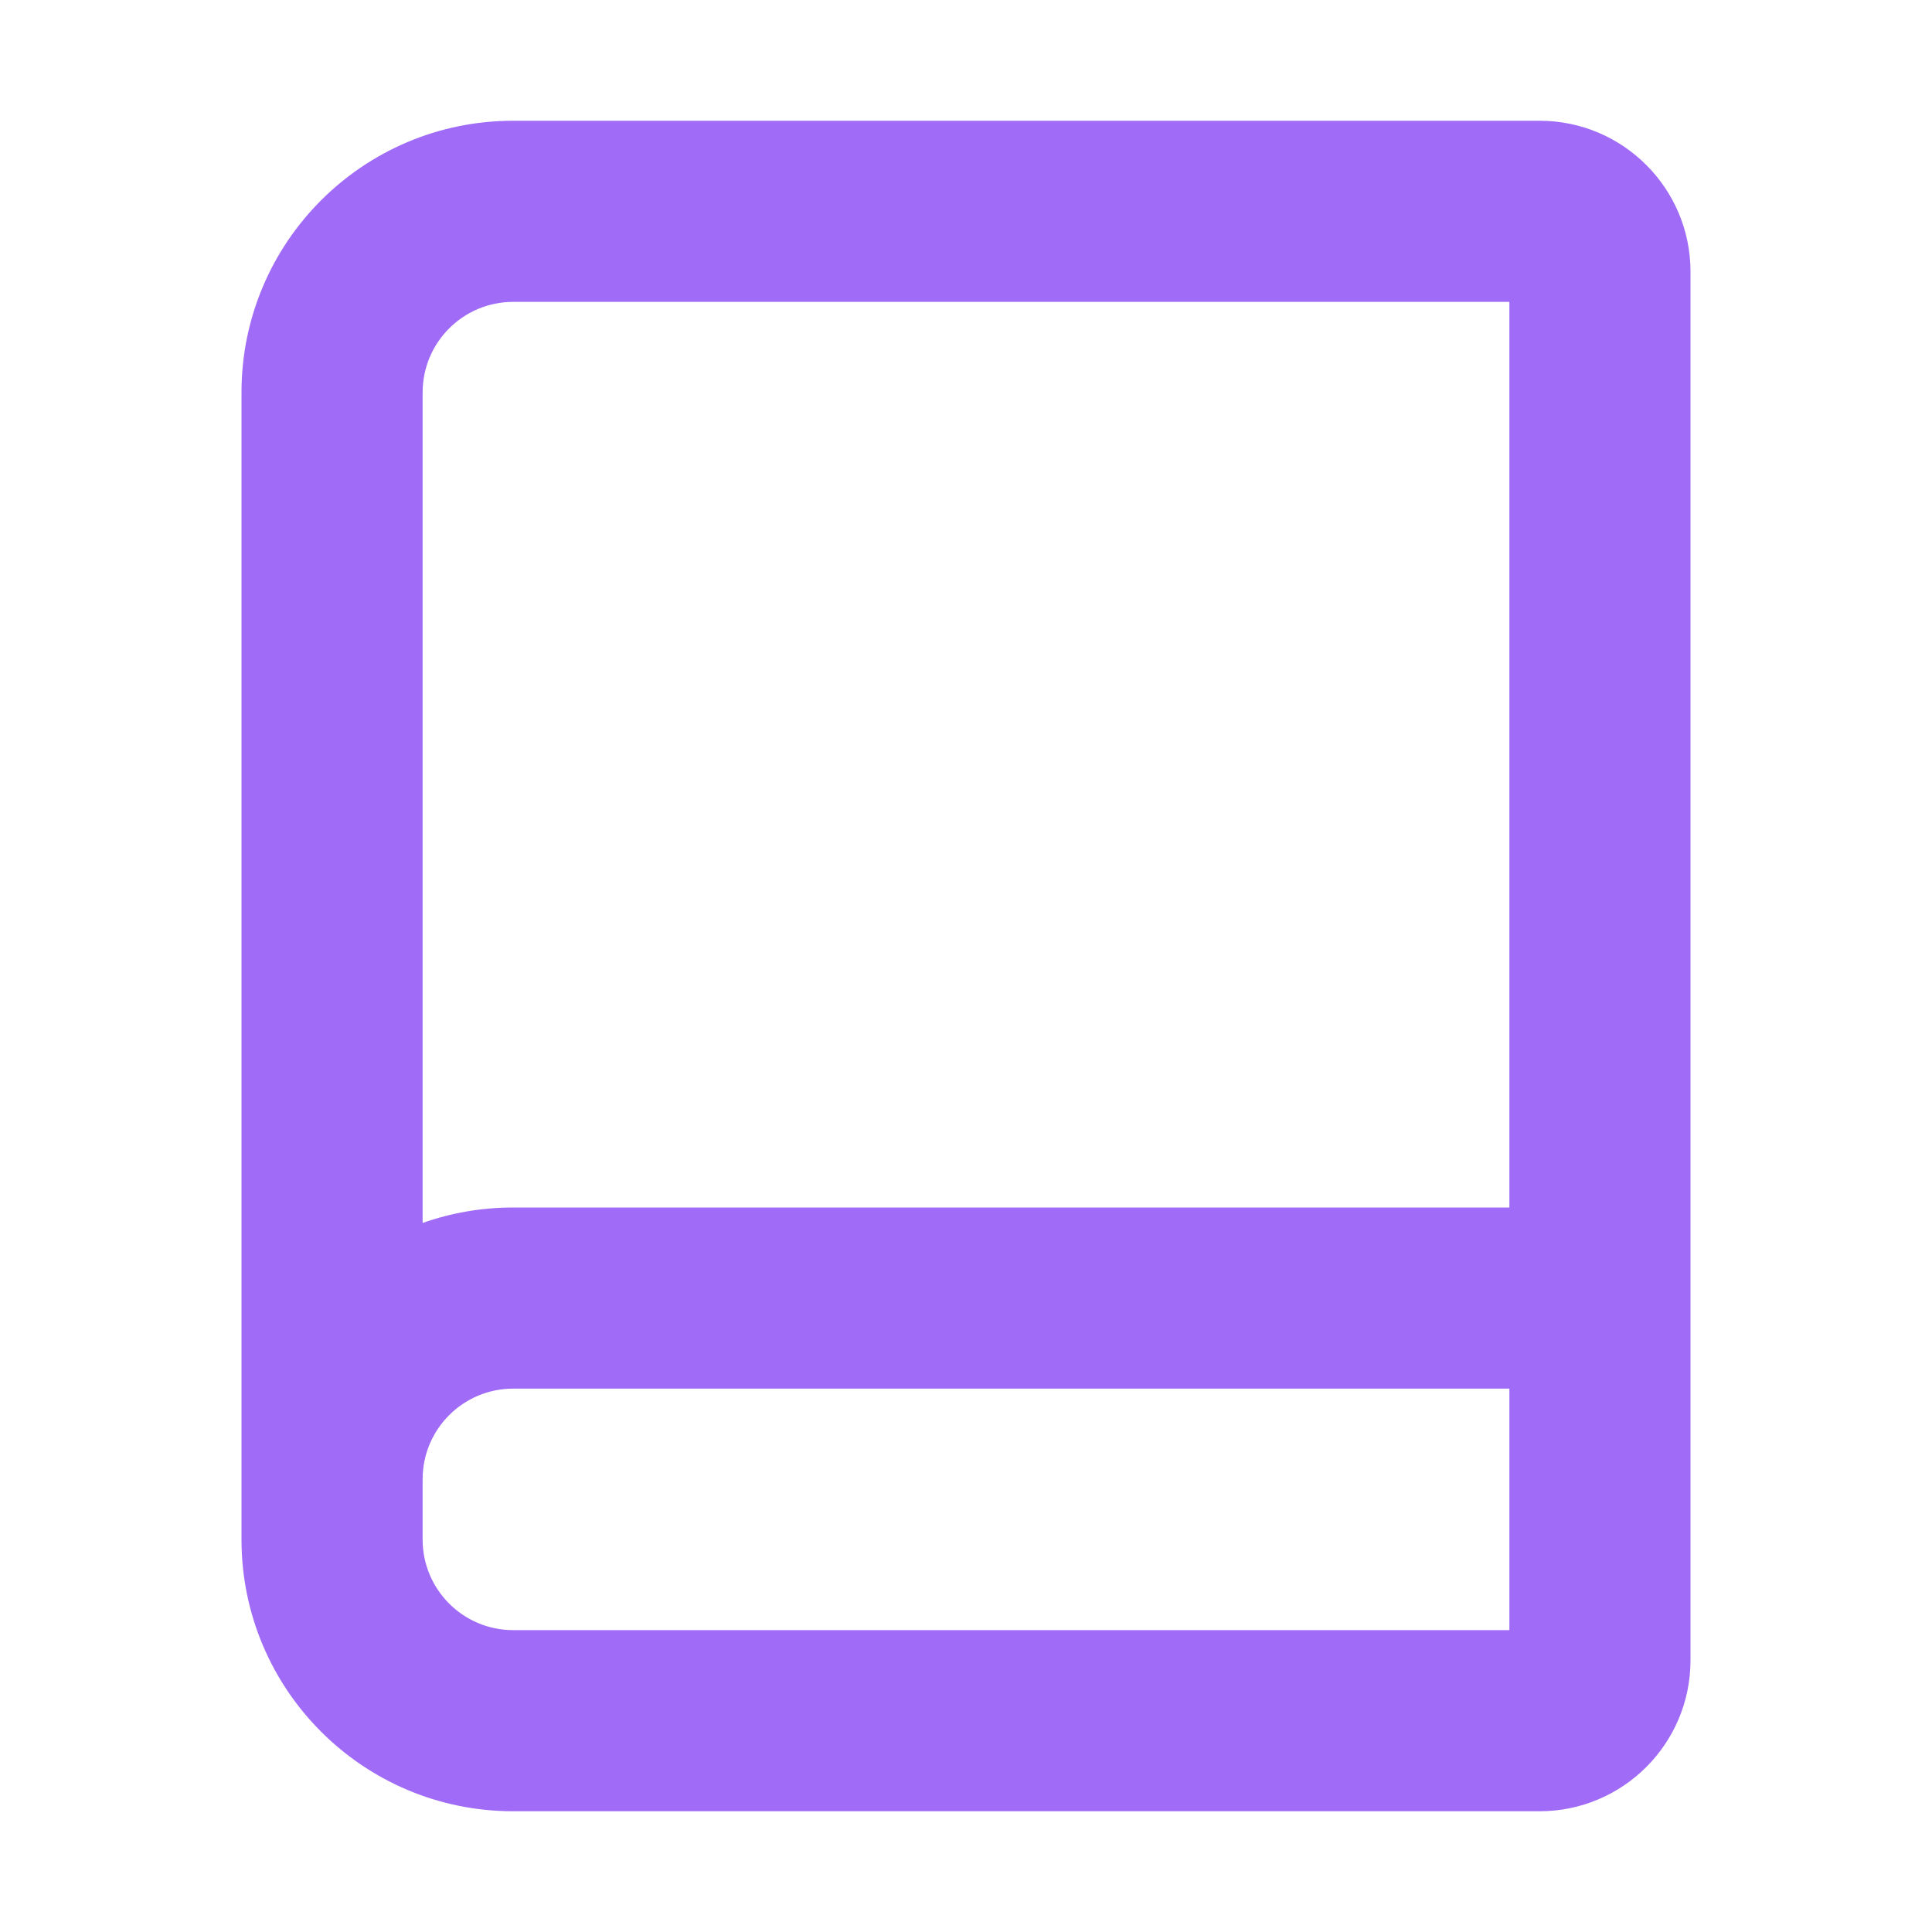
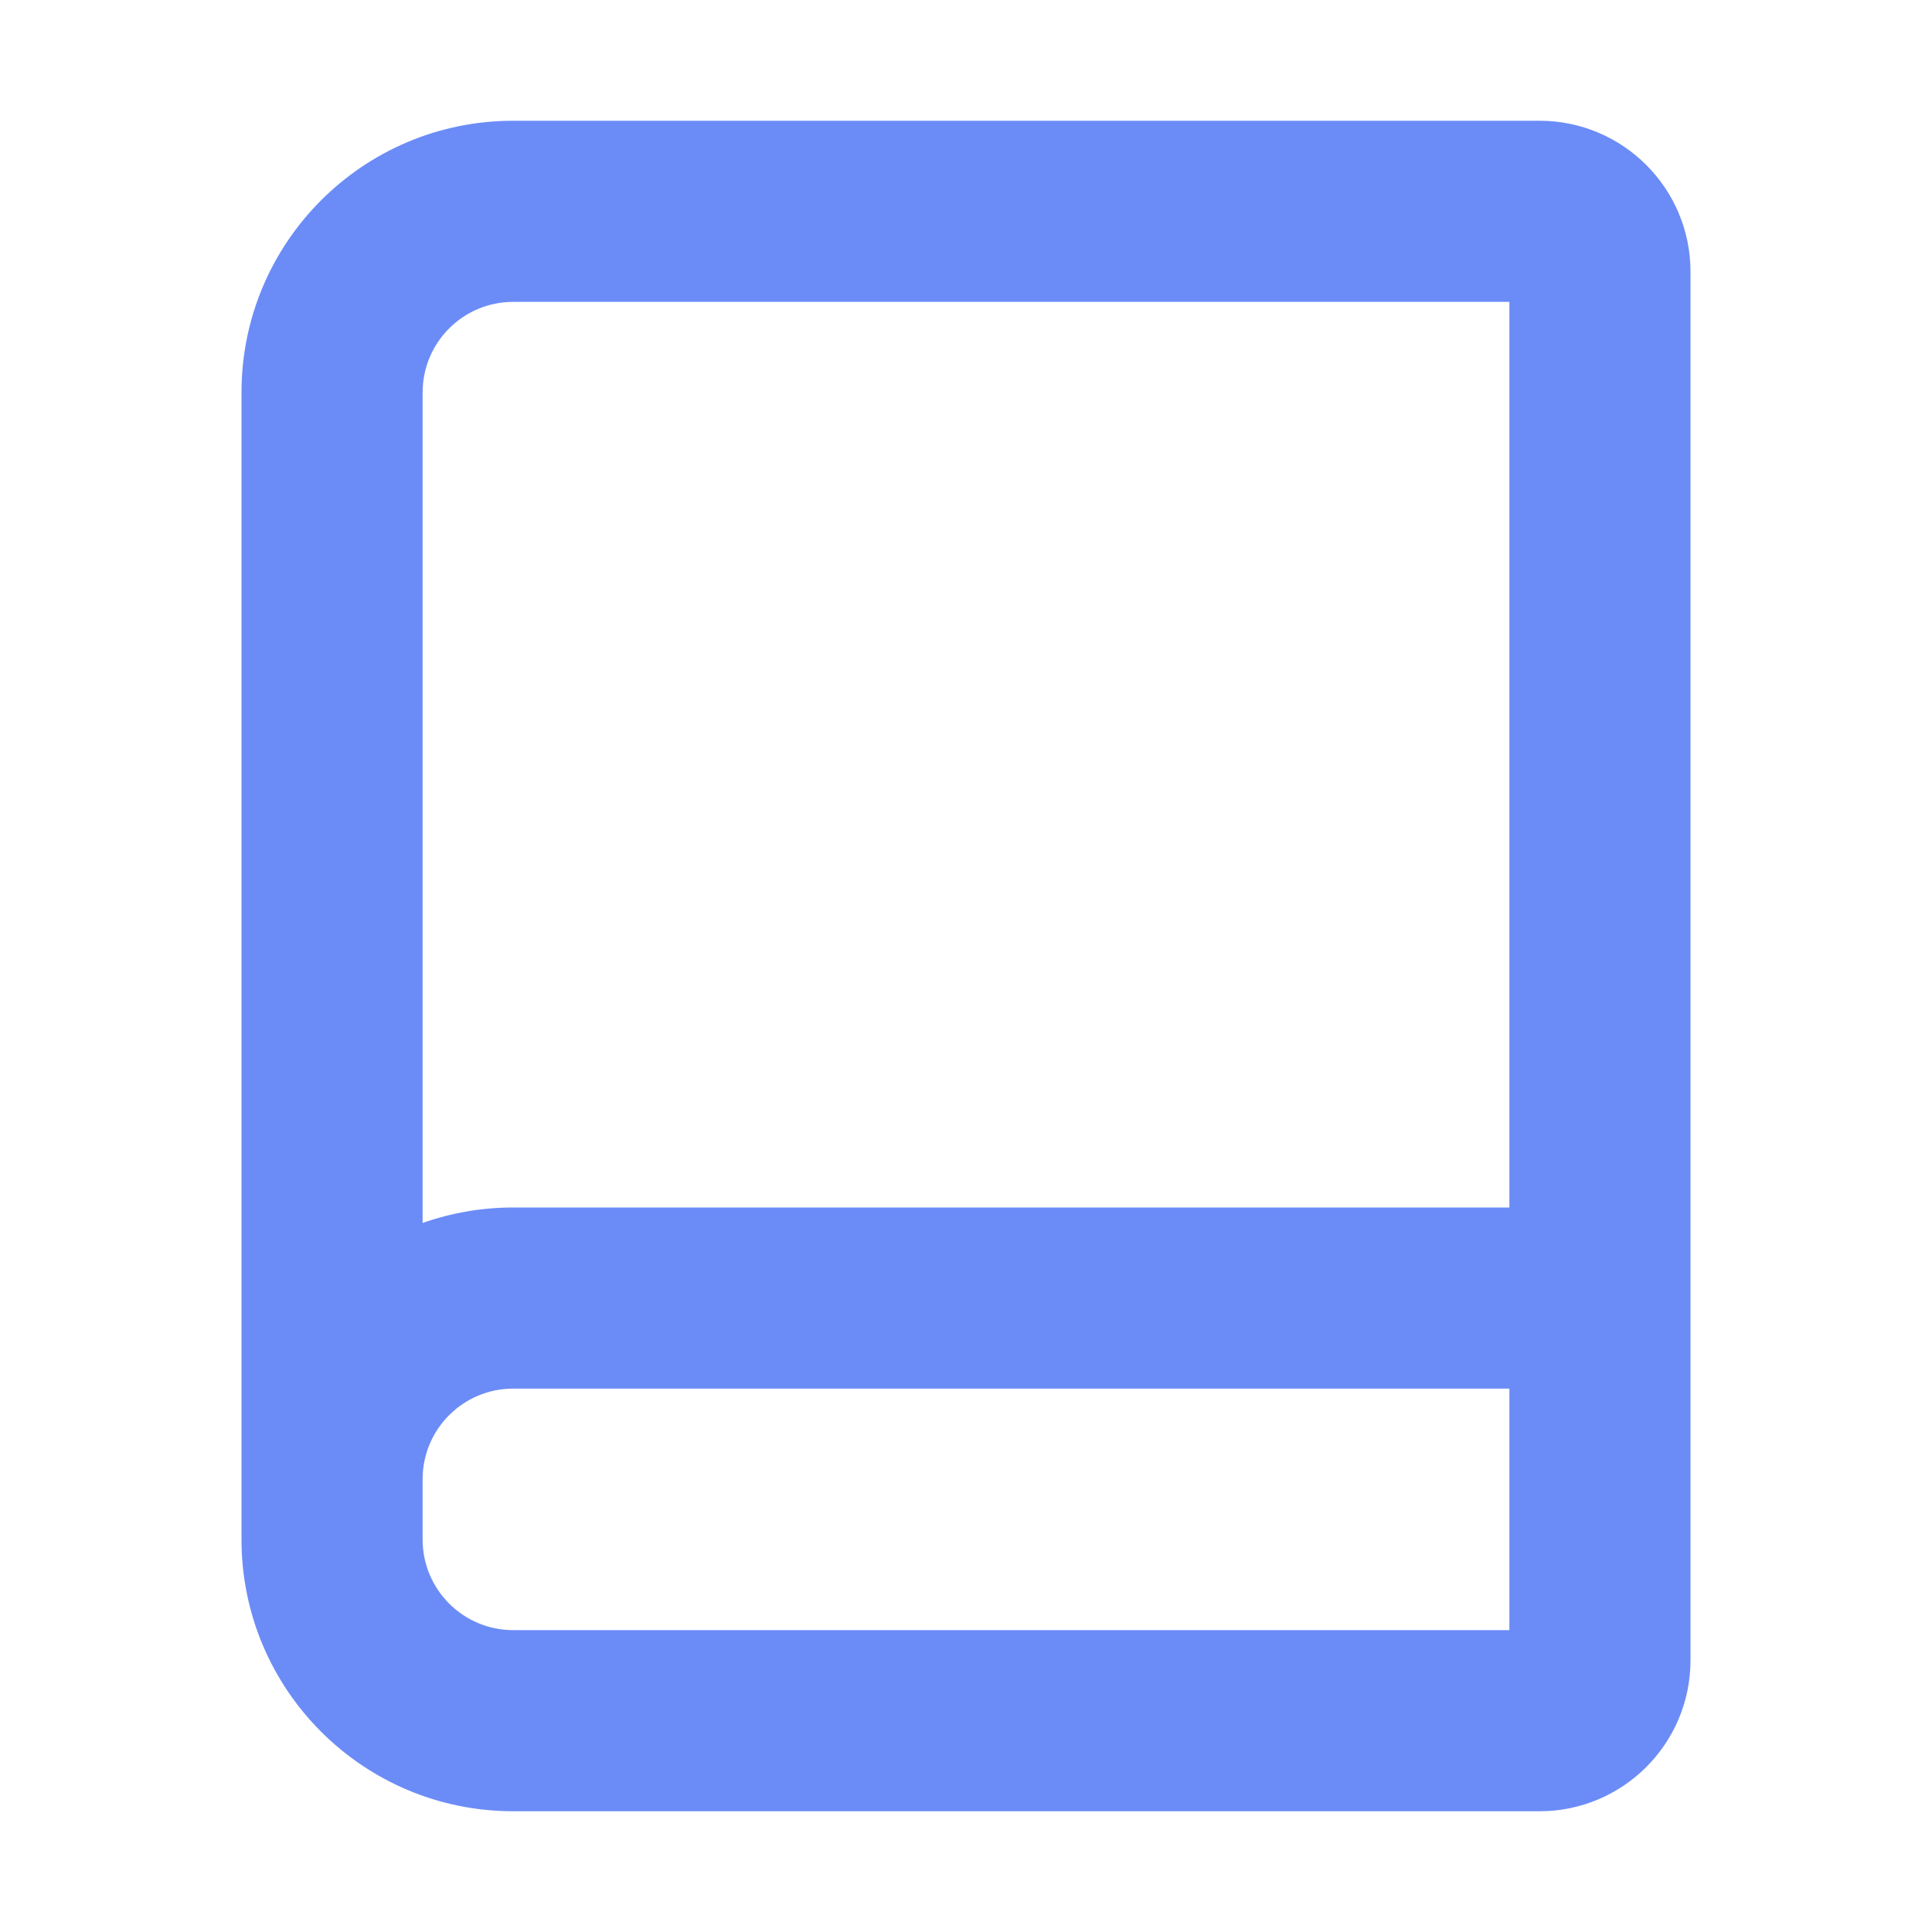
<svg xmlns="http://www.w3.org/2000/svg" width="800px" height="800px" viewBox="0 0 16 16" fill="none">
-   <path fill="#a06bf7" fill-rule="evenodd" d="M4.25 1A2.25 2.25 0 002 3.25v9.5A2.25 2.25 0 004.25 15h8.5c.69 0 1.25-.56 1.25-1.25V2.25C14 1.56 13.44 1 12.75 1h-8.5zM3.5 12.75c0 .414.336.75.75.75h8.25v-2H4.25a.75.75 0 00-.75.75v.5zm0-2.622c.235-.083.487-.128.75-.128h8.25V2.5H4.25a.75.75 0 00-.75.75v6.878z" clip-rule="evenodd" />
+   <path fill="#6b8cf7" fill-rule="evenodd" d="M4.25 1A2.25 2.25 0 002 3.25v9.5A2.25 2.25 0 004.25 15h8.5c.69 0 1.25-.56 1.25-1.25V2.25C14 1.56 13.44 1 12.75 1h-8.5zM3.5 12.75c0 .414.336.75.75.75h8.25v-2H4.25a.75.75 0 00-.75.75v.5zm0-2.622c.235-.083.487-.128.75-.128h8.25V2.5H4.25a.75.75 0 00-.75.75v6.878z" clip-rule="evenodd" />
</svg>
